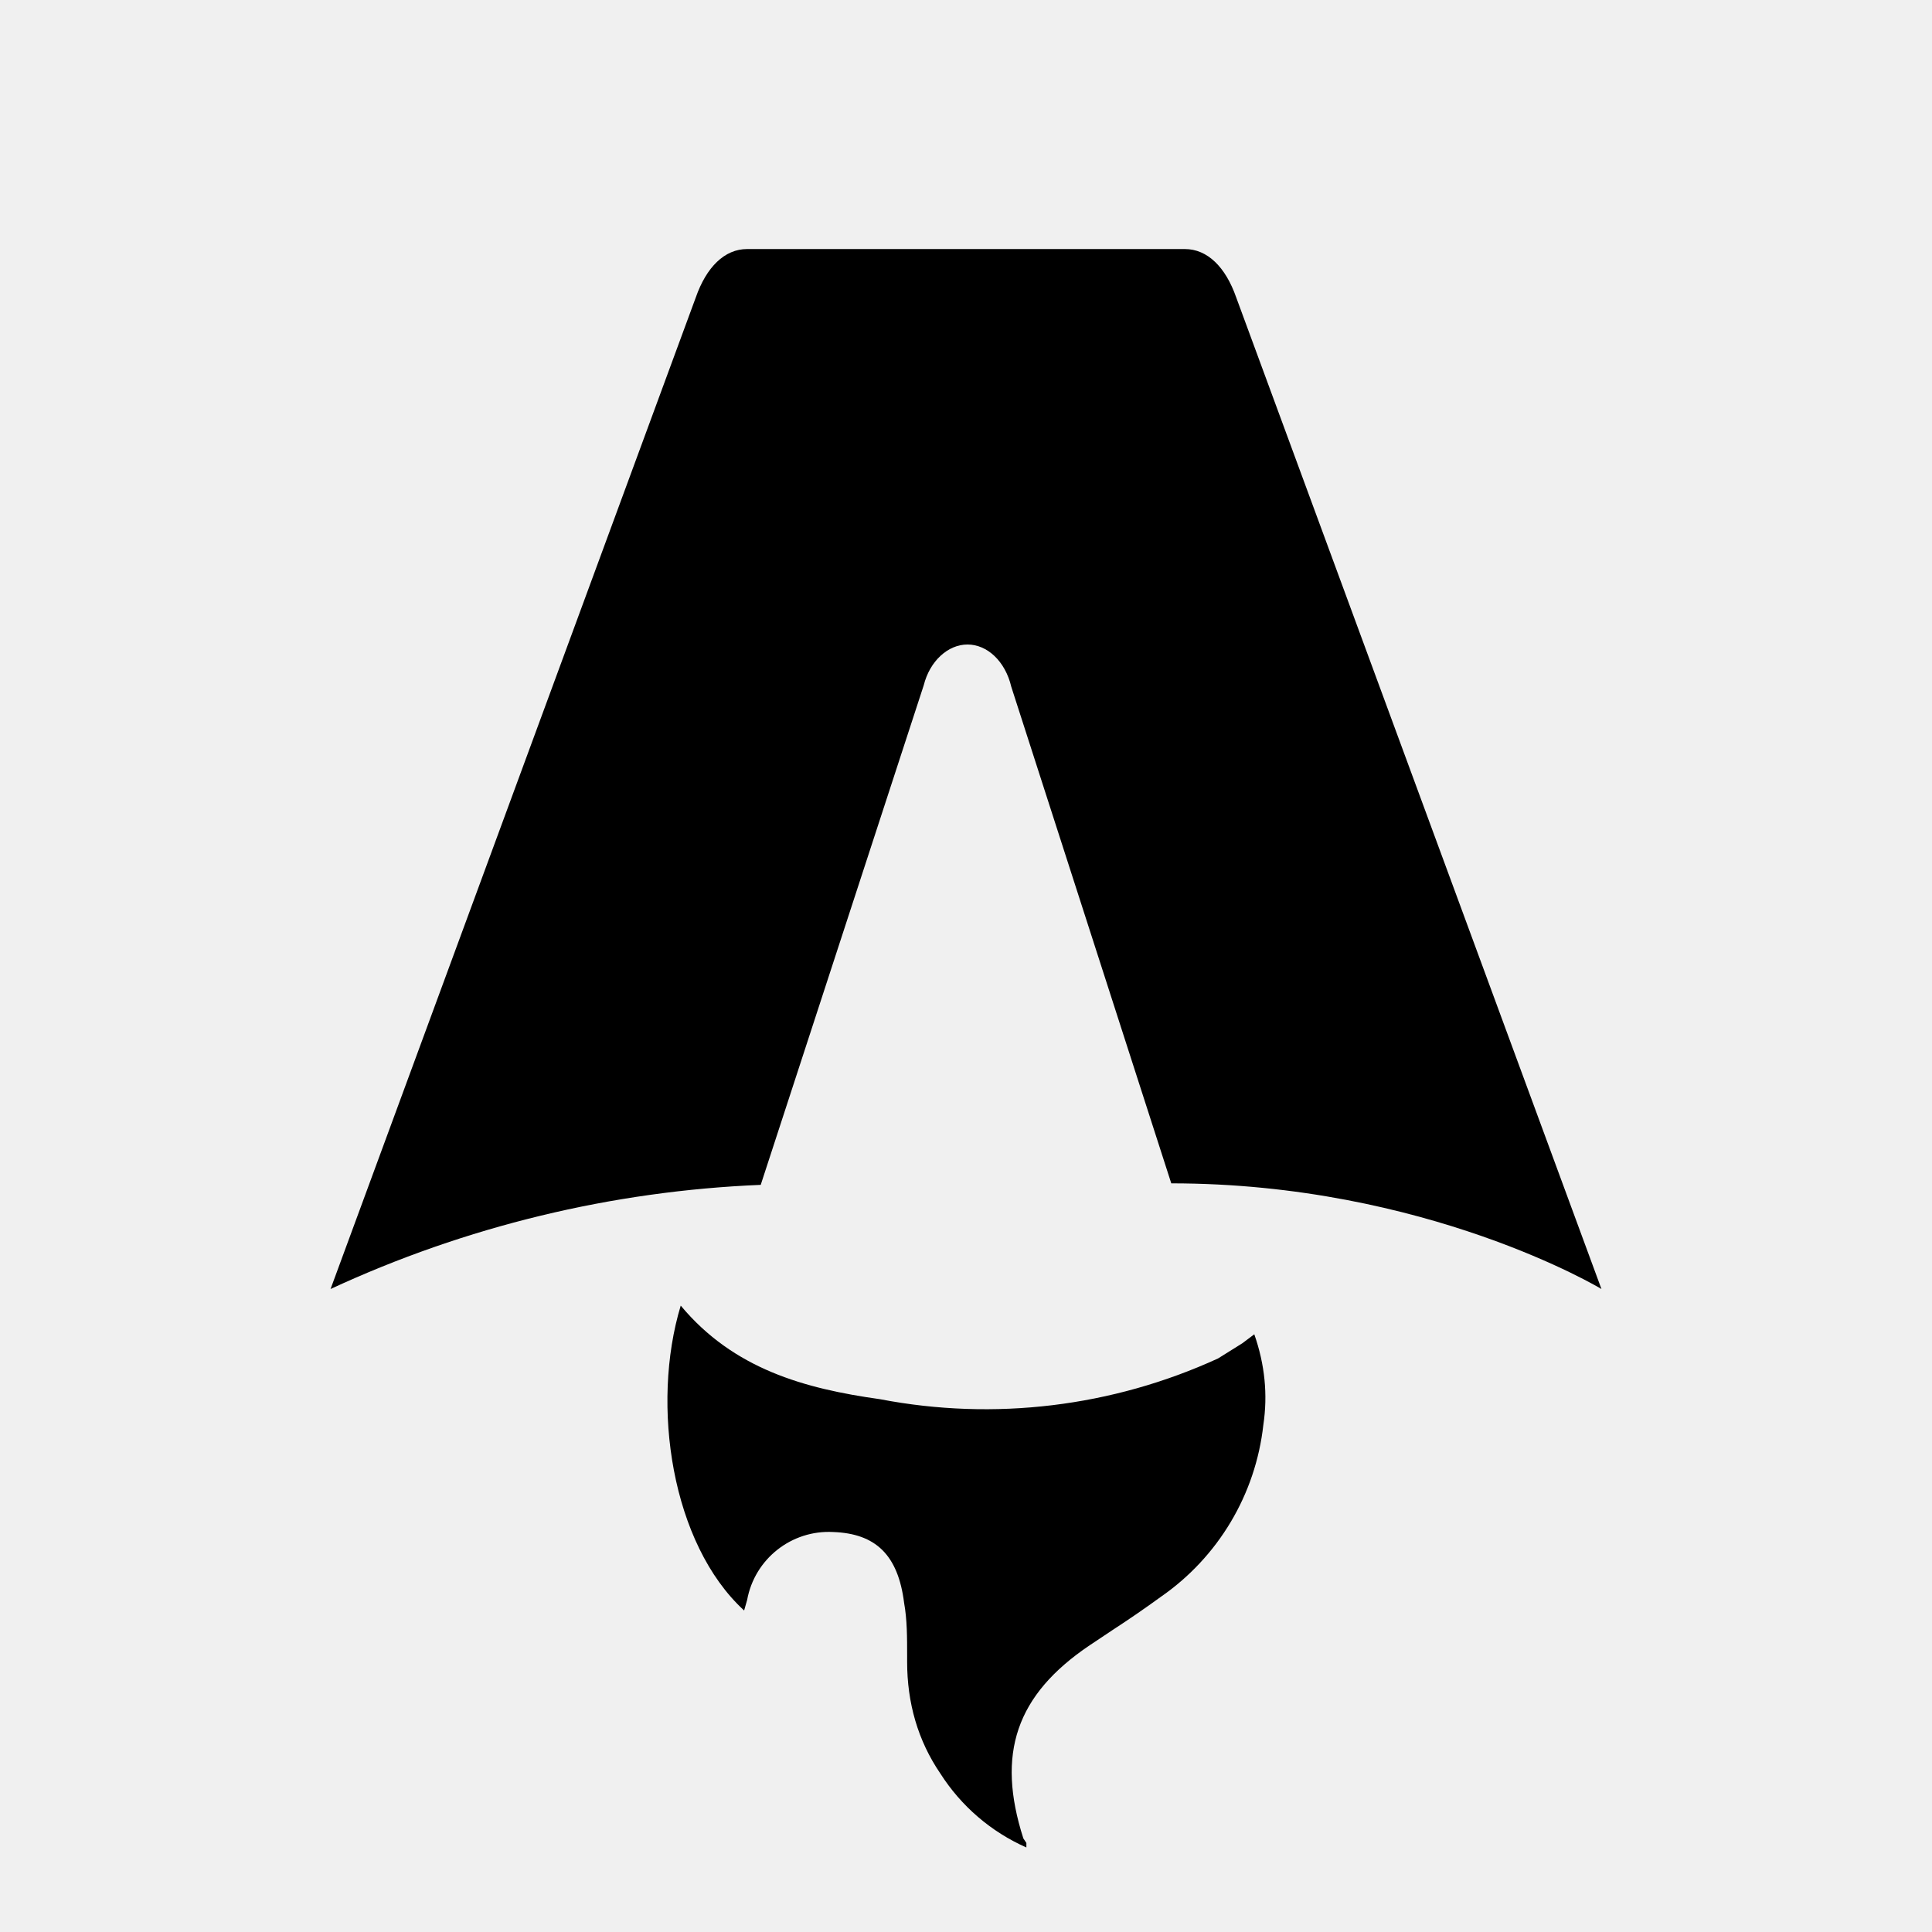
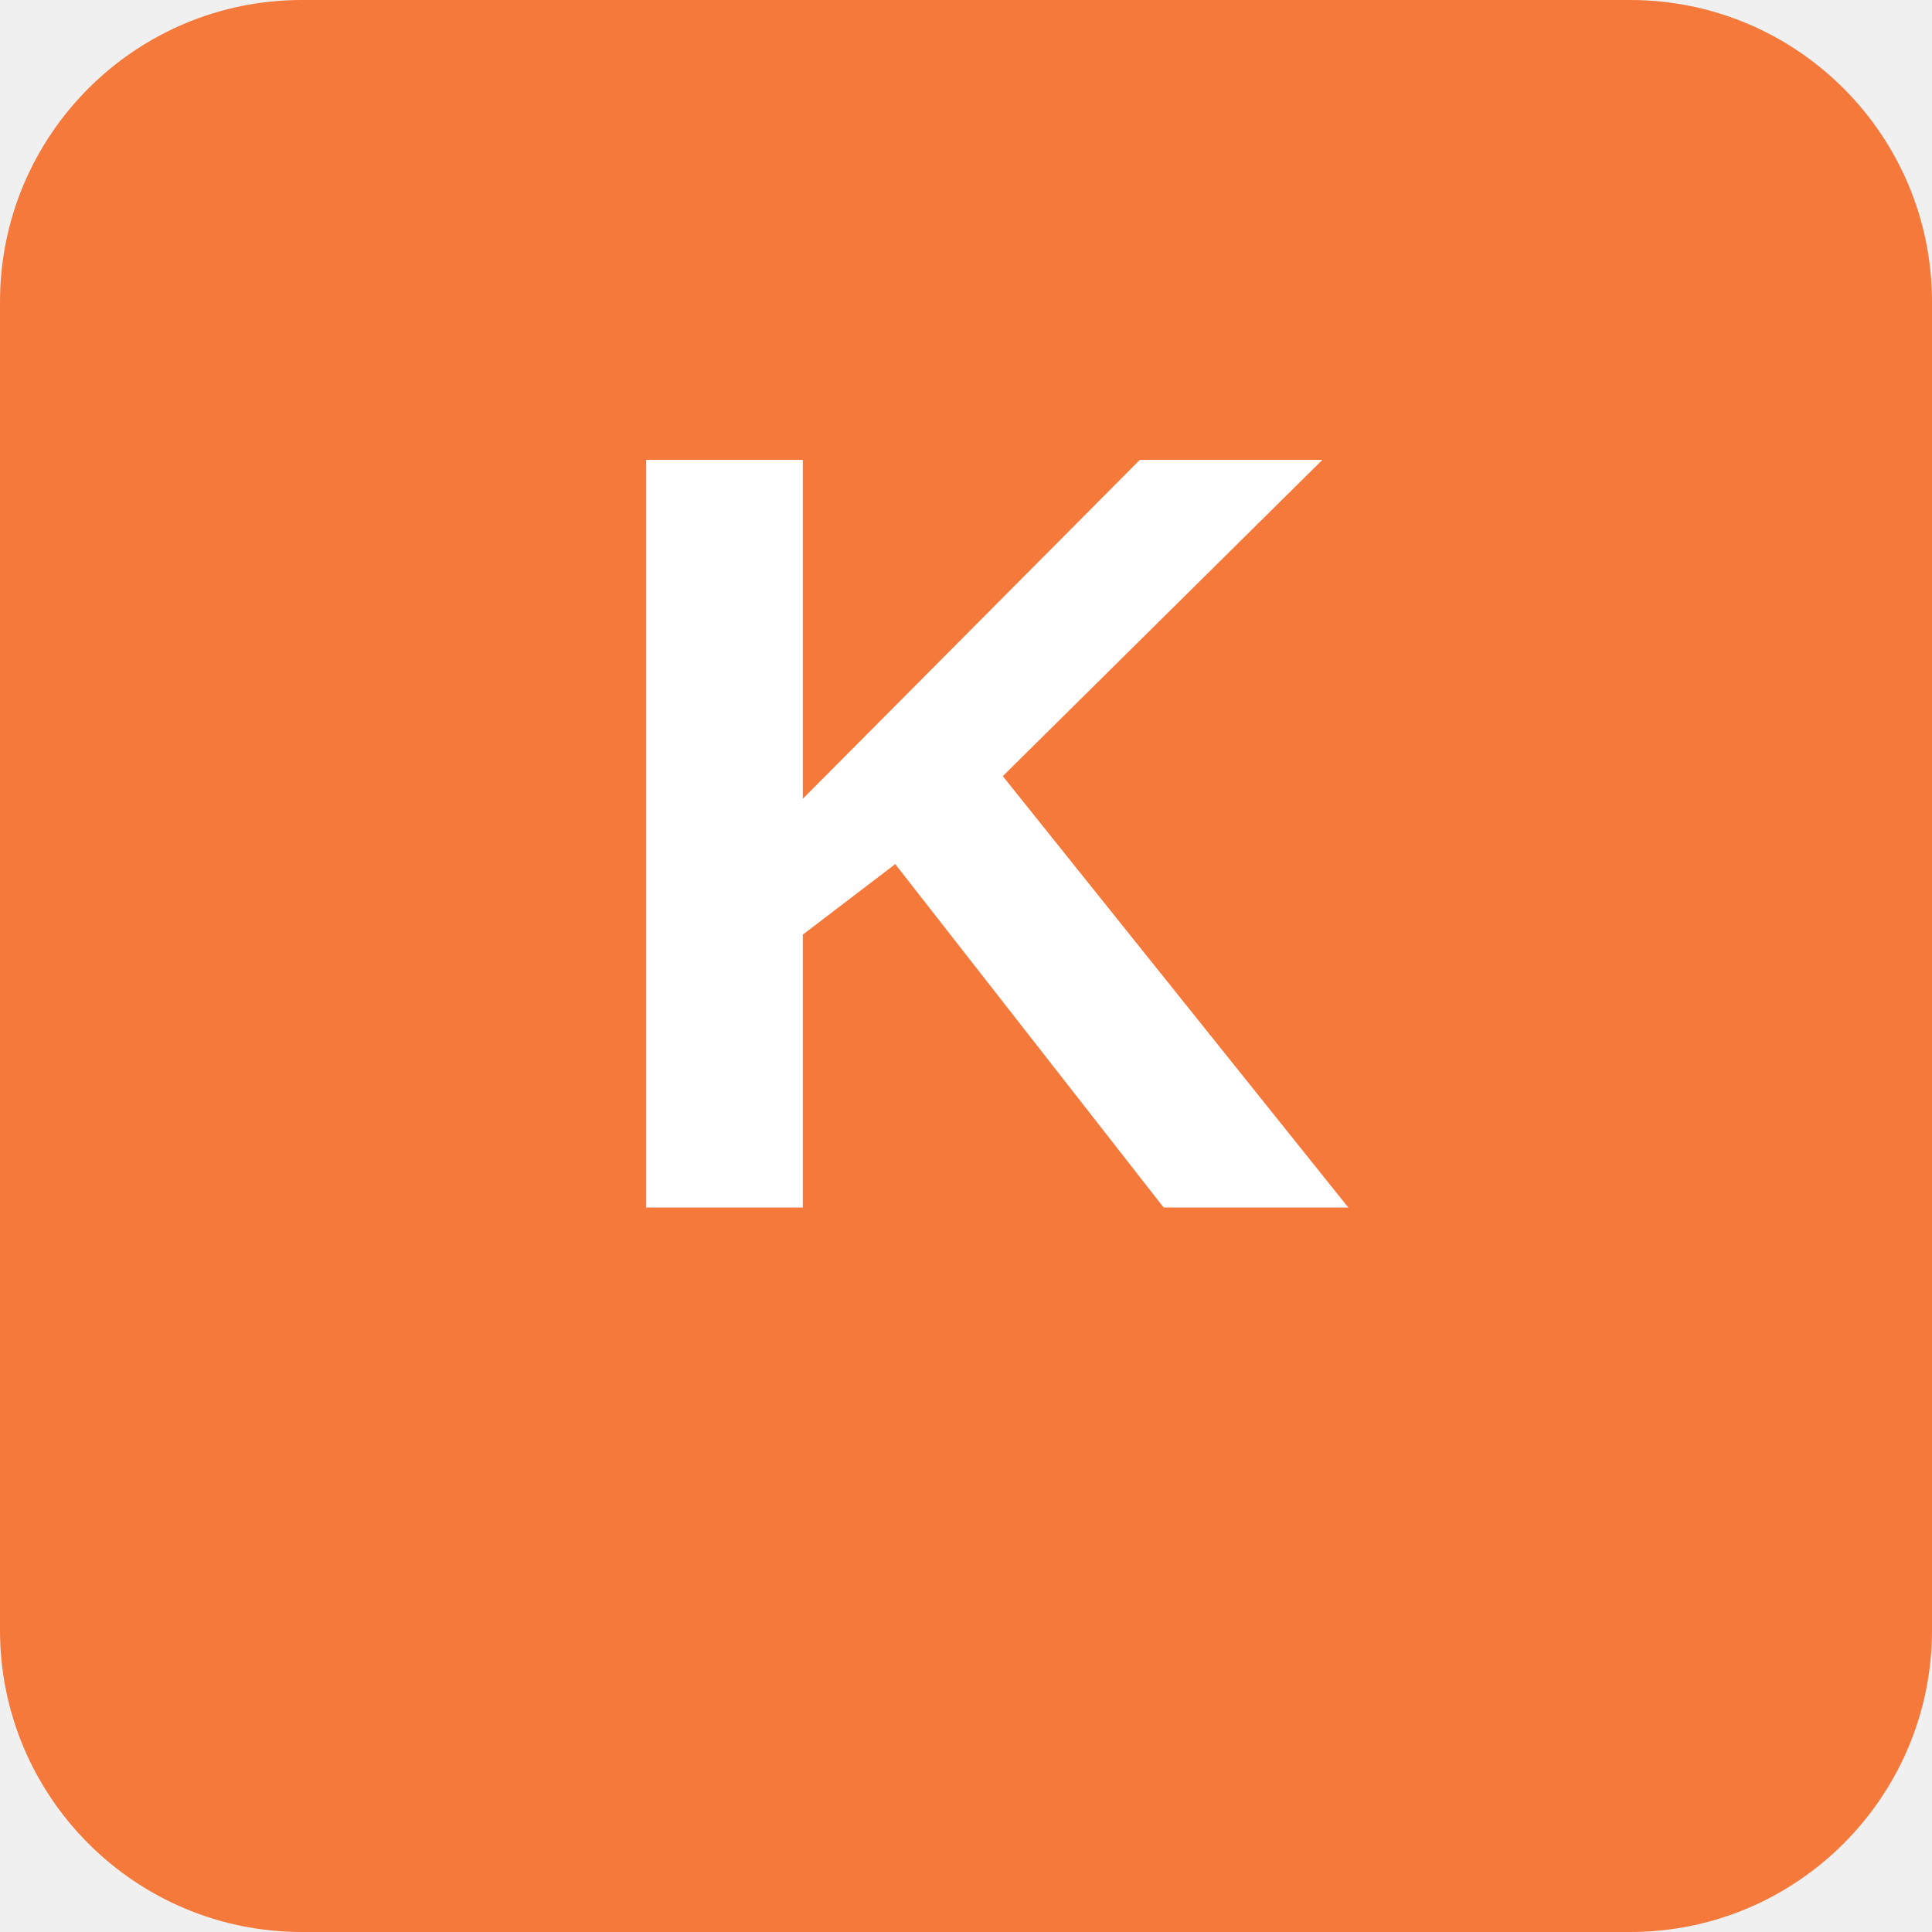
<svg xmlns="http://www.w3.org/2000/svg" fill="none" viewBox="0 0 128 128">
-   <path d="M50.4 78.5a75.1 75.1 0 0 0-28.5 6.9l24.2-65.7c.7-2 1.9-3.2 3.4-3.2h29c1.5 0 2.7 1.2 3.4 3.2l24.2 65.7s-11.6-7-28.5-7L67 45.5c-.4-1.7-1.6-2.8-2.9-2.8-1.3 0-2.5 1.1-2.9 2.7L50.4 78.5Zm-1.1 28.2Zm-4.2-20.2c-2 6.6-.6 15.8 4.2 20.2a17.5 17.5 0 0 1 .2-.7 5.5 5.5 0 0 1 5.7-4.5c2.8.1 4.3 1.5 4.7 4.7.2 1.1.2 2.3.2 3.5v.4c0 2.7.7 5.2 2.2 7.4a13 13 0 0 0 5.7 4.9v-.3l-.2-.3c-1.8-5.6-.5-9.5 4.4-12.8l1.5-1a73 73 0 0 0 3.2-2.2 16 16 0 0 0 6.8-11.4c.3-2 .1-4-.6-6l-.8.6-1.6 1a37 37 0 0 1-22.4 2.7c-5-.7-9.7-2-13.2-6.2Z" />
-   <style>
-         path { fill: #000; }
-         @media (prefers-color-scheme: dark) {
-             path { fill: #FFF; }
-         }
-     </style>
+   <rect width="128" height="128" rx="20" fill="#F5793B" />
+   <text x="64" y="80" font-family="Arial, sans-serif" font-size="72" font-weight="bold" text-anchor="middle" fill="white">K</text>
</svg>
